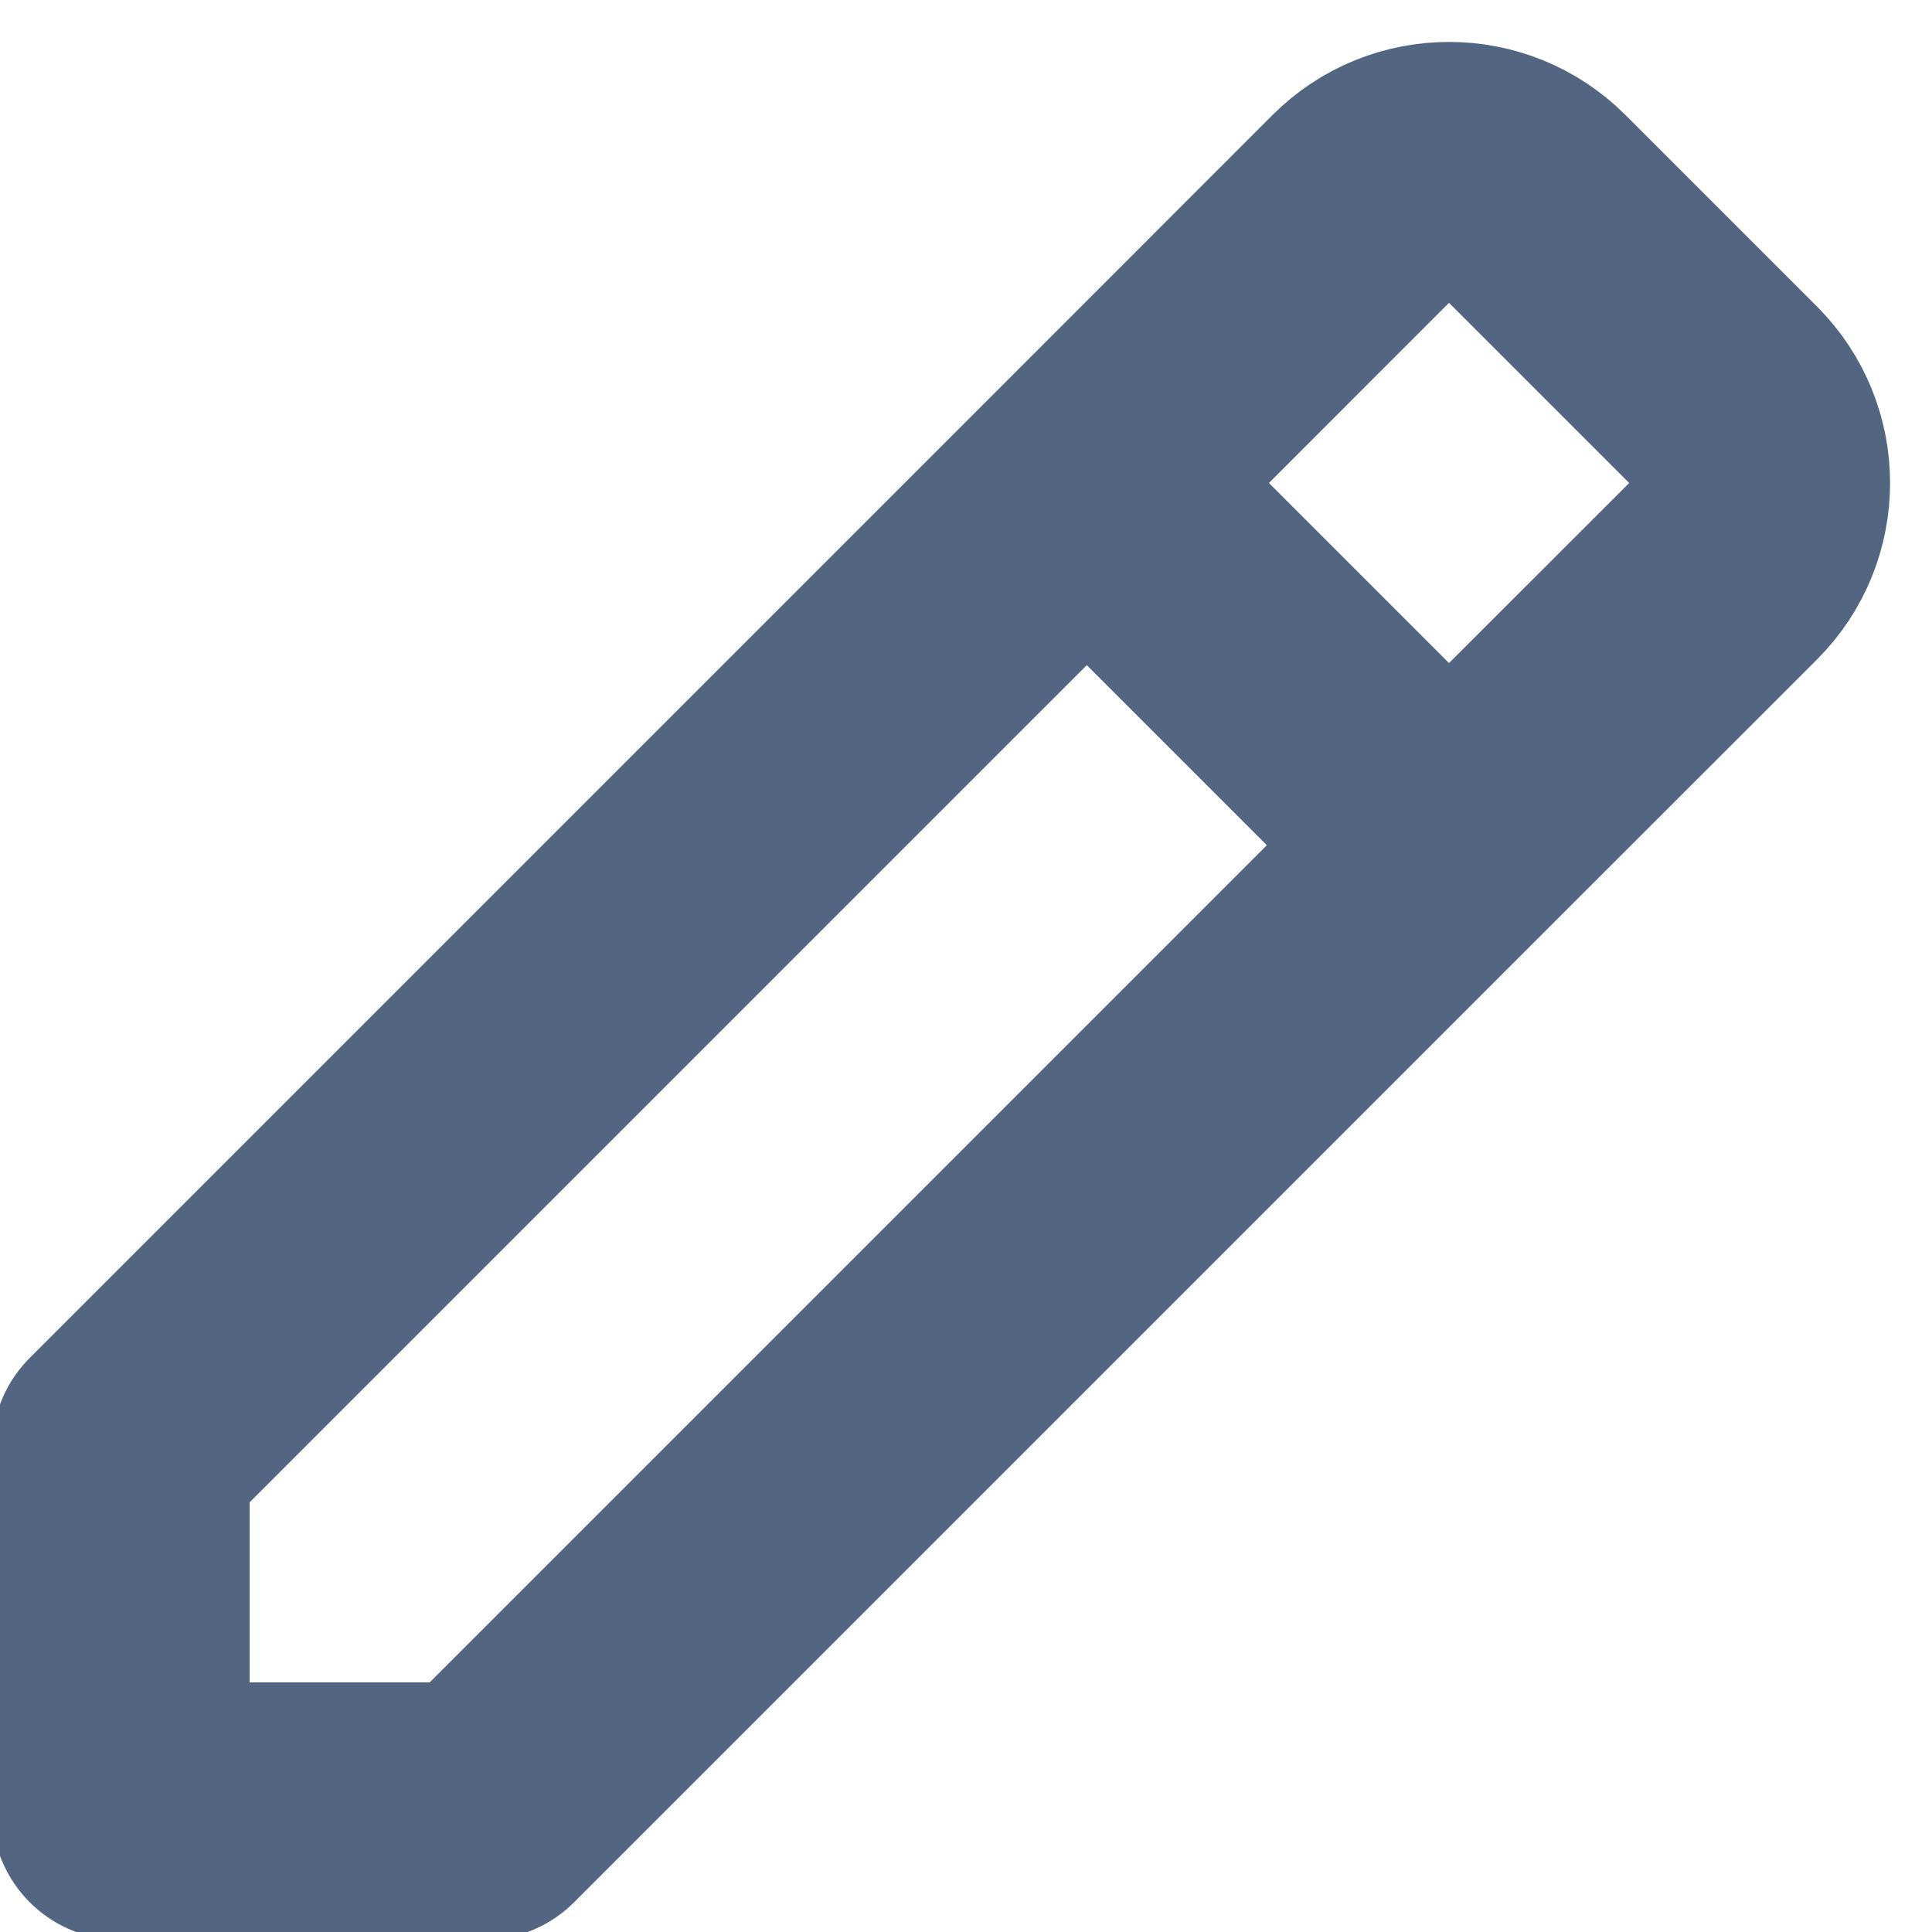
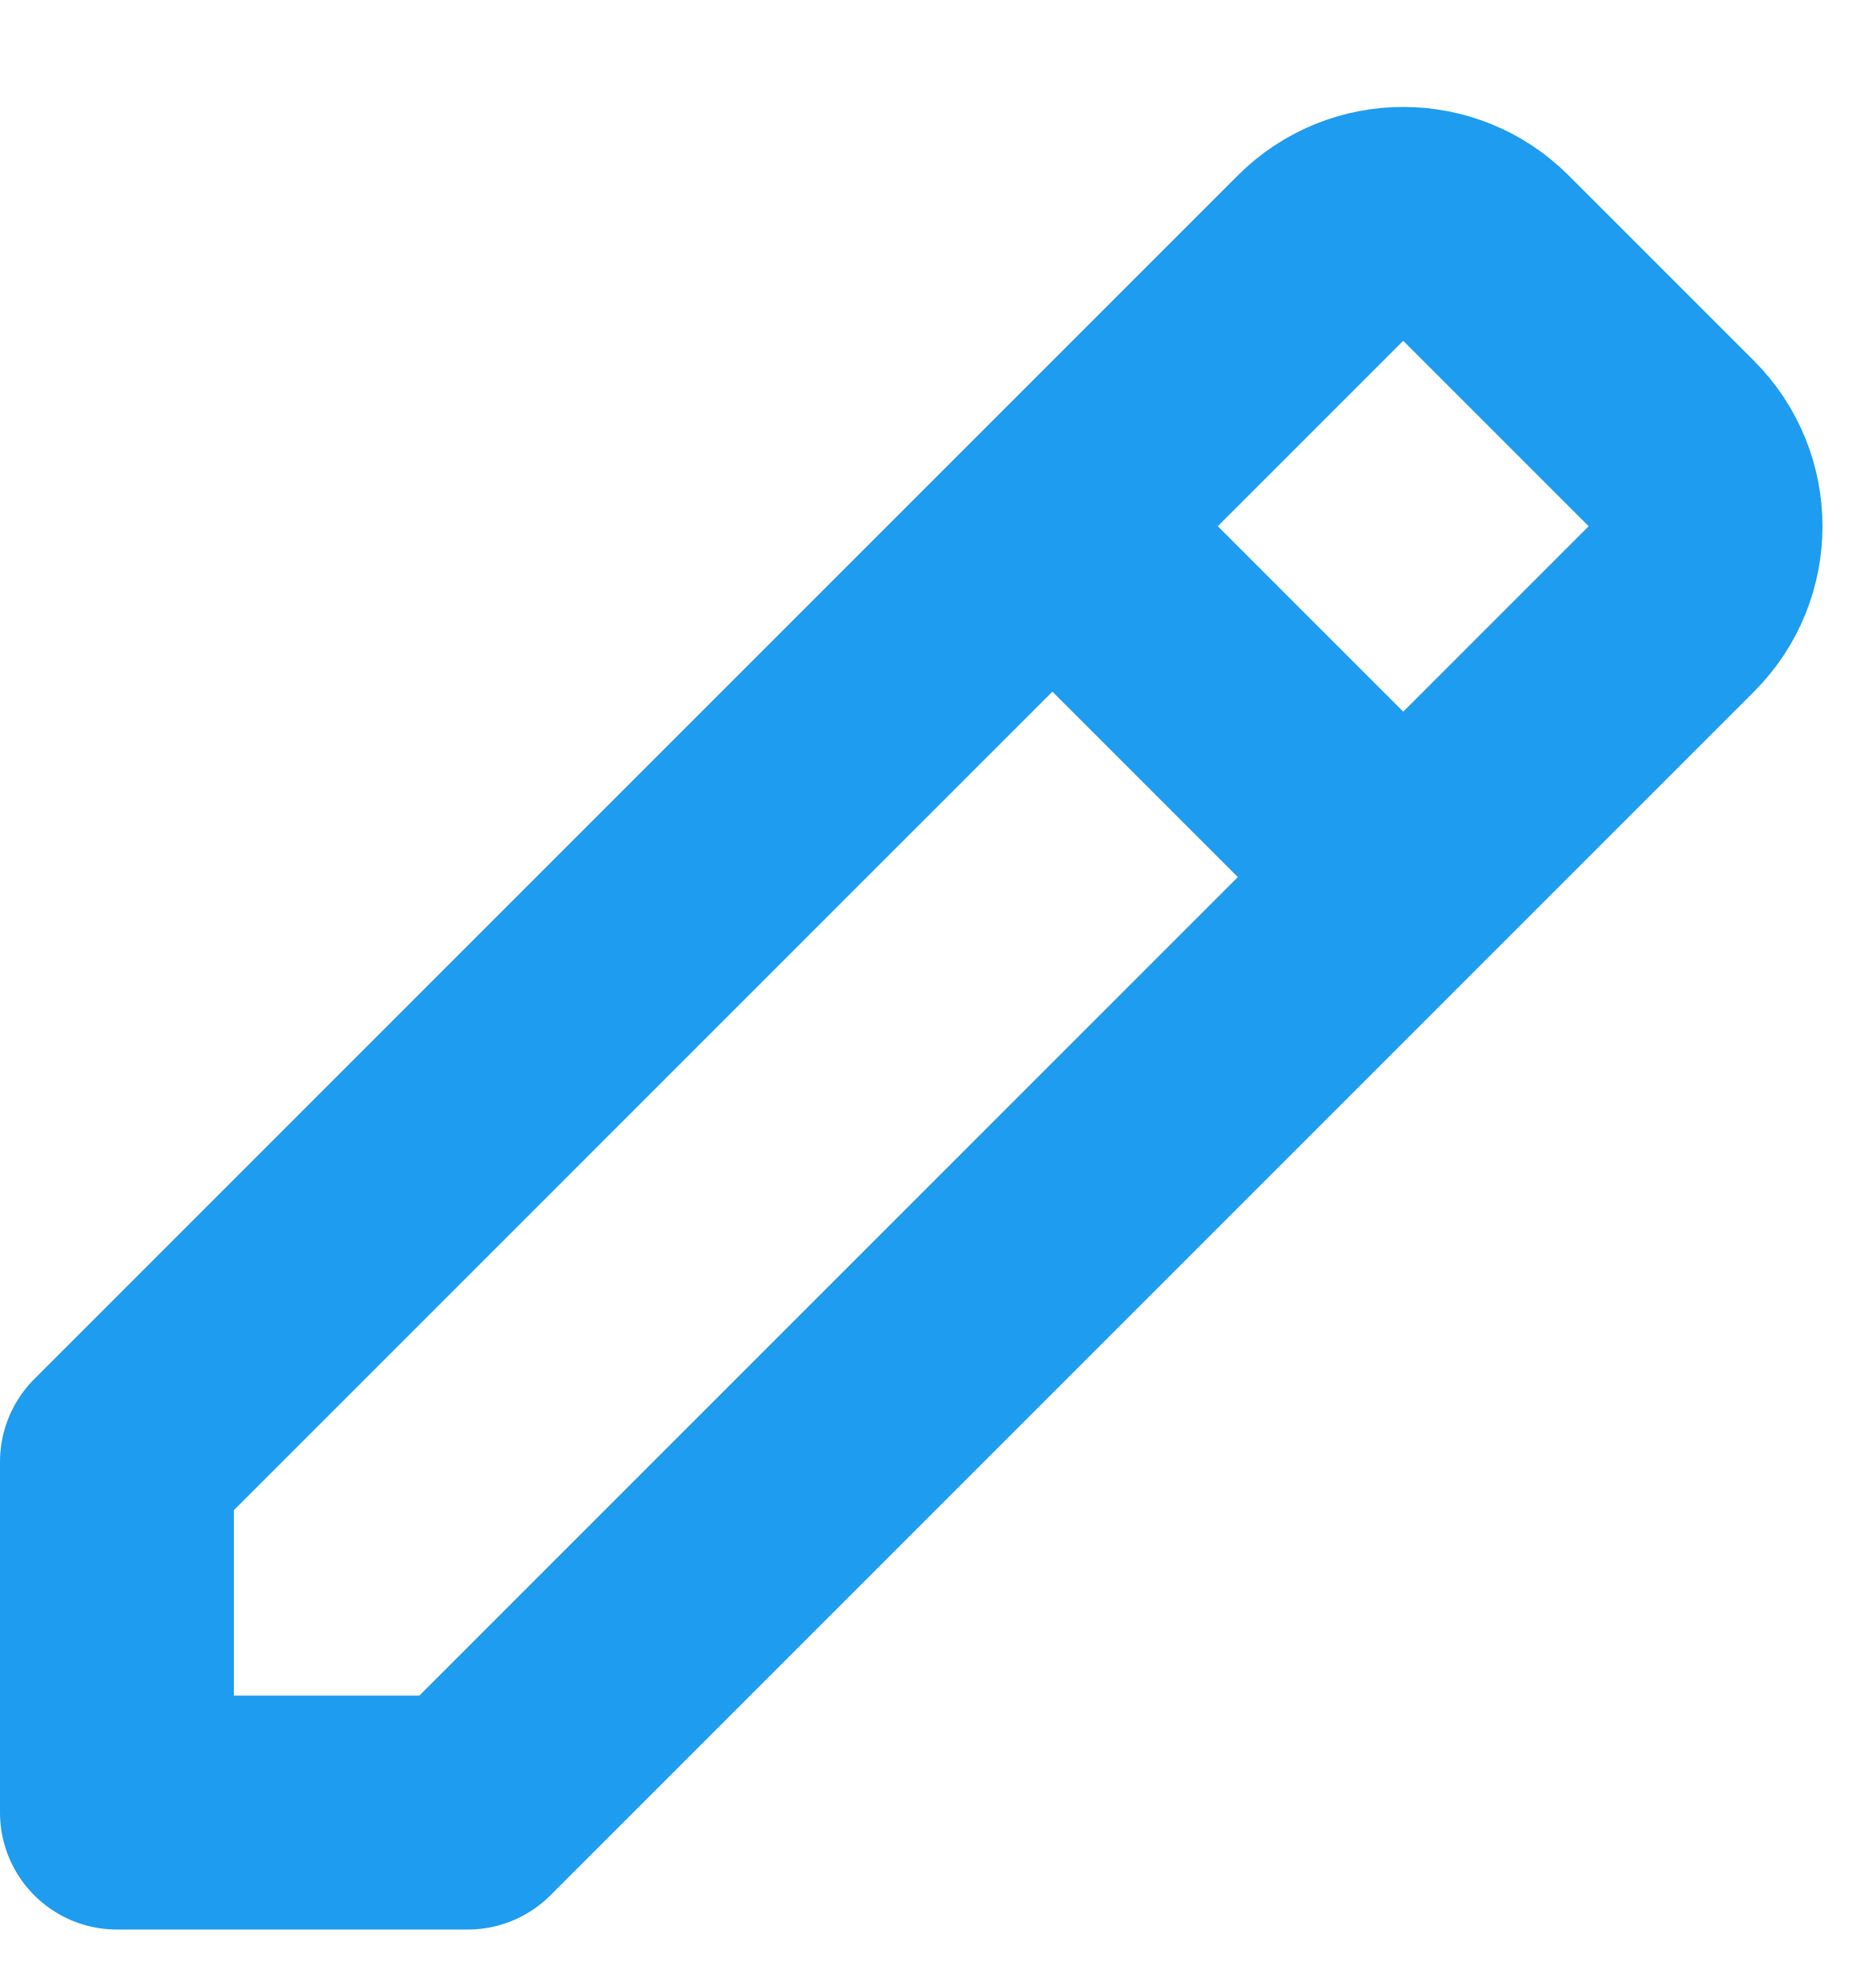
- <svg xmlns="http://www.w3.org/2000/svg" width="15" height="15" viewBox="0 0 15 15" fill="none">
-   <path d="M8.438 3.75L0.938 11.25V14.062H3.75L11.25 6.562M8.438 3.75L10.587 1.6C10.953 1.234 11.547 1.234 11.913 1.6L13.4 3.087C13.766 3.453 13.766 4.047 13.4 4.413L11.25 6.562M8.438 3.75L11.25 6.562" stroke="#526581" stroke-width="2" stroke-linecap="round" stroke-linejoin="round" />
+ <svg xmlns="http://www.w3.org/2000/svg" width="16" height="17" viewBox="0 0 16 17" fill="none">
+   <path d="M9 4.5L1 12.5V15.5H4L12 7.5M9 4.5L11.293 2.207C11.683 1.817 12.317 1.817 12.707 2.207L14.293 3.793C14.683 4.184 14.683 4.817 14.293 5.207L12 7.5M9 4.5L12 7.5" stroke="#1E9CEF" stroke-width="2" stroke-linecap="round" stroke-linejoin="round" />
</svg>
